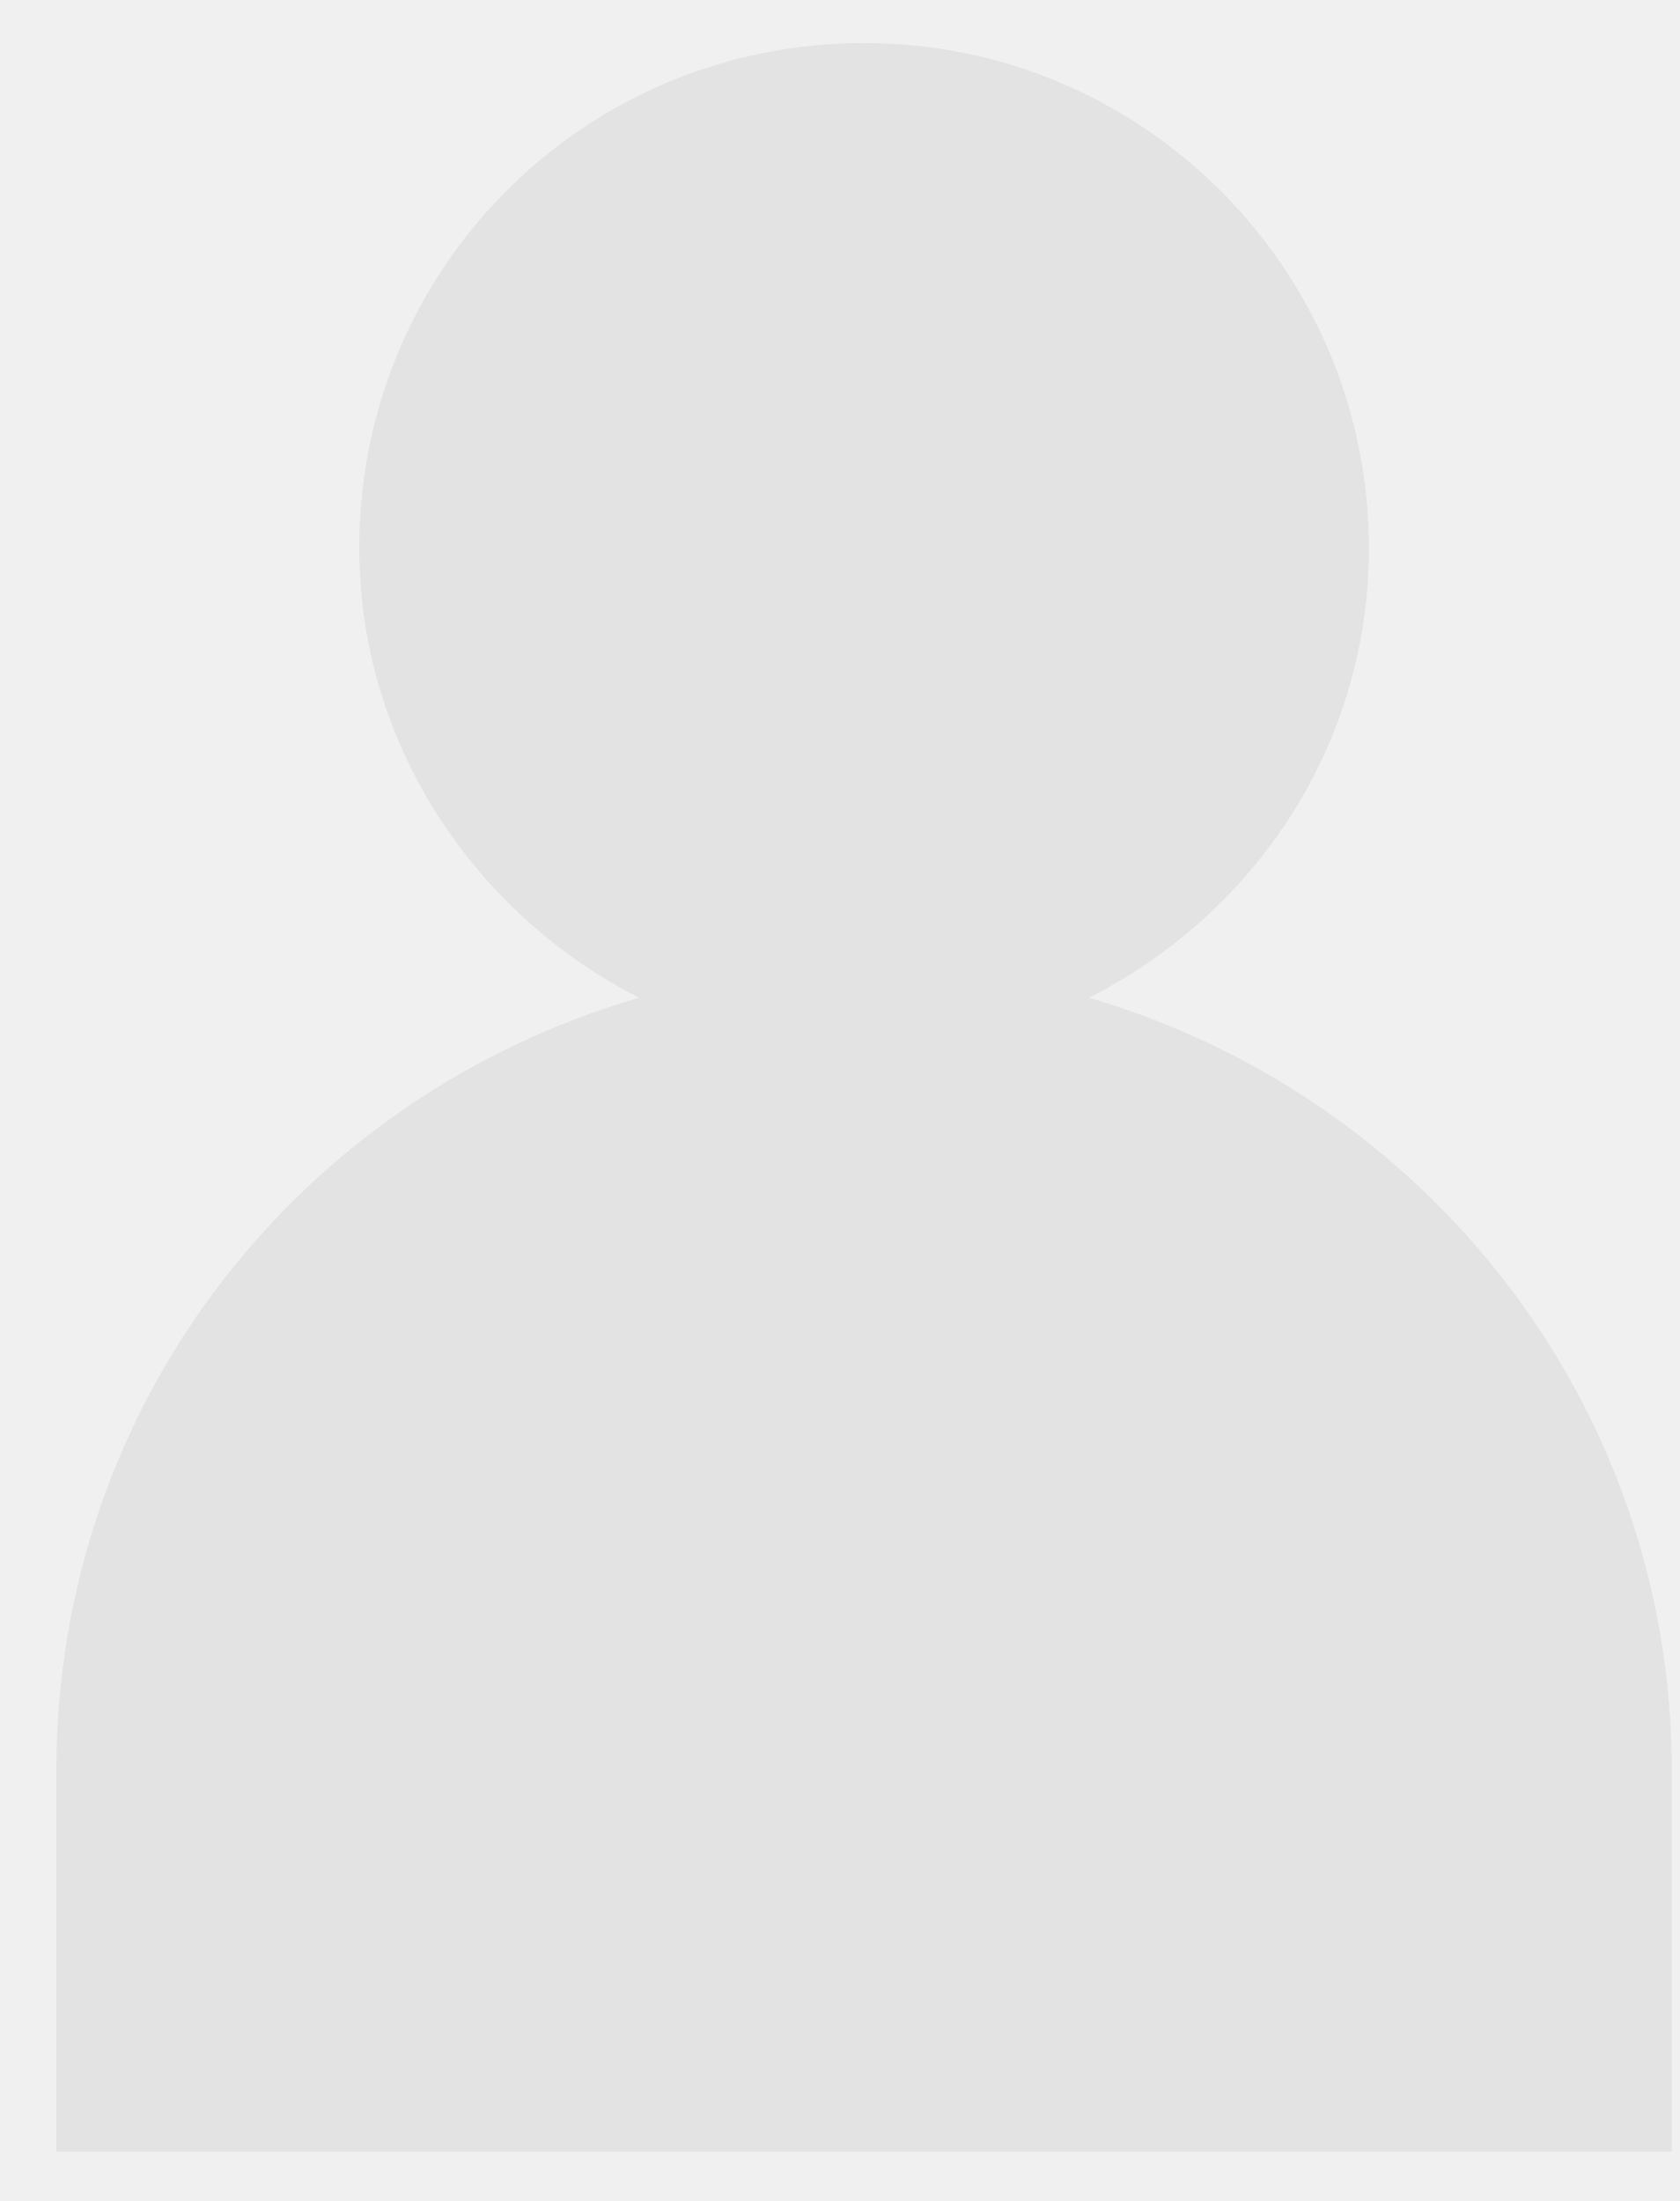
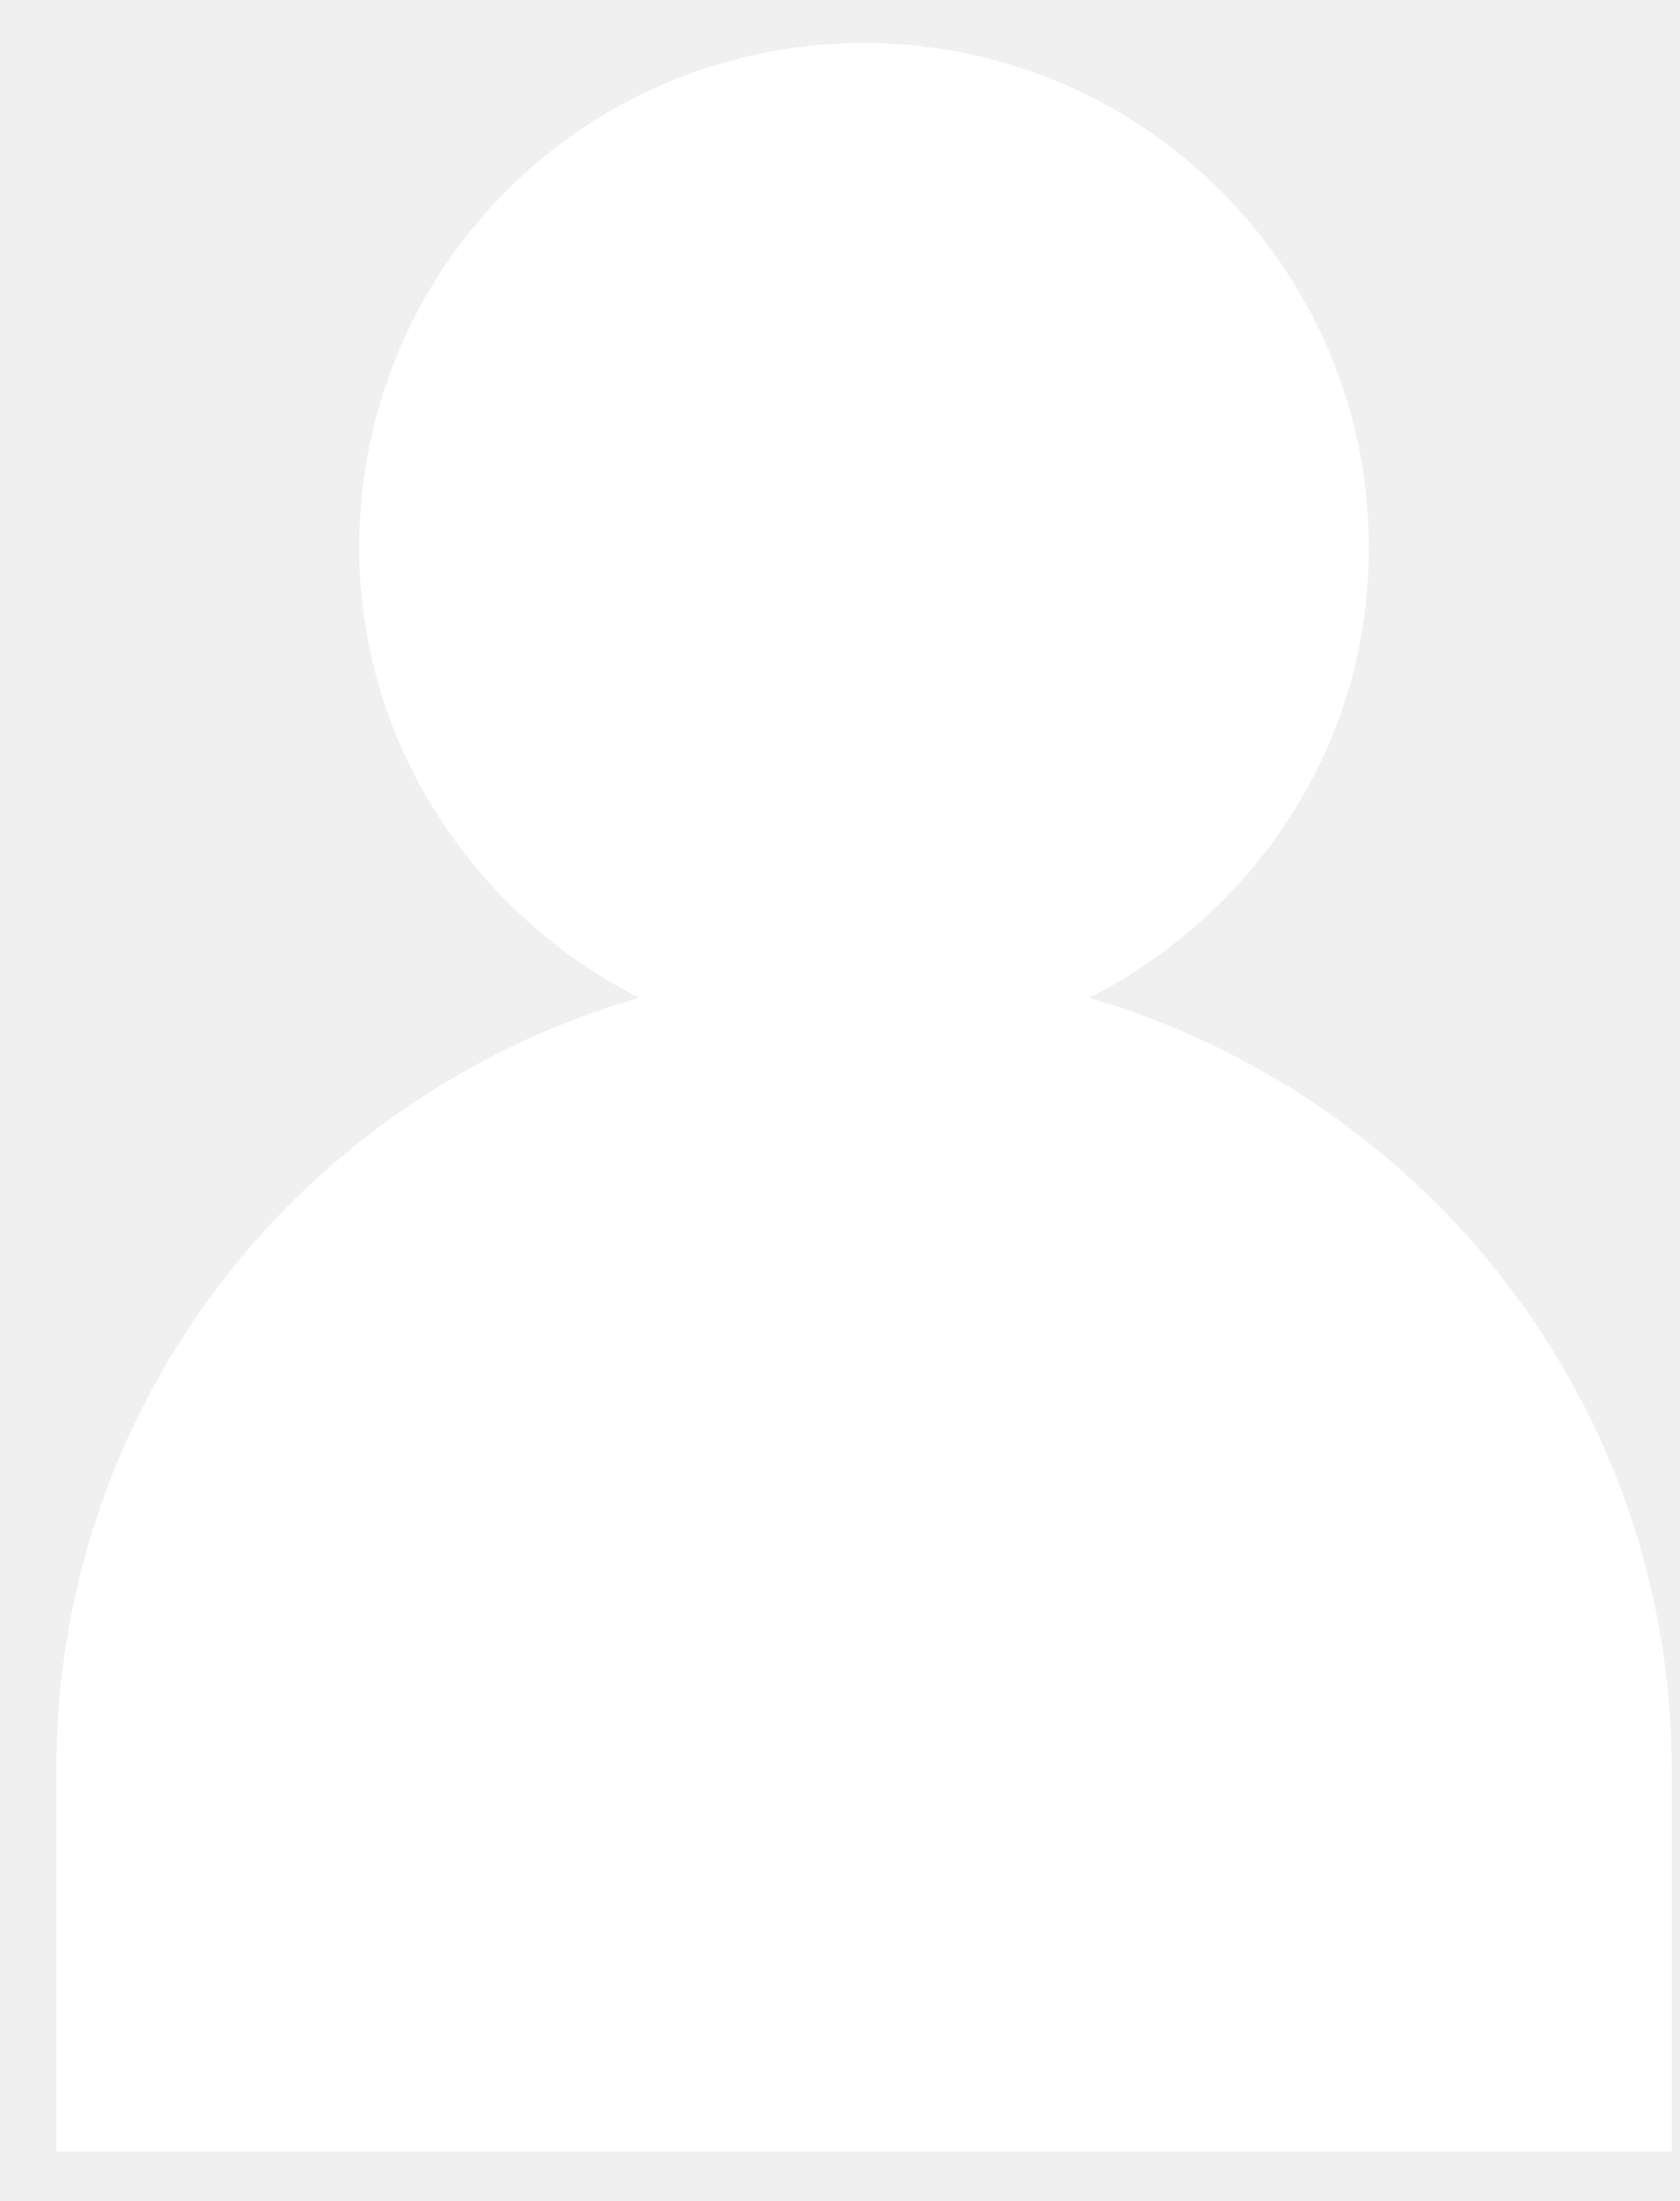
<svg xmlns="http://www.w3.org/2000/svg" width="29" height="38" viewBox="0 0 29 38" fill="none">
-   <path d="M18.801 17.226C21.639 15.782 23.631 12.894 23.631 9.458C23.631 4.677 19.747 0.743 14.916 0.743C10.086 0.743 6.202 4.628 6.202 9.458C6.202 12.844 8.194 15.782 11.032 17.226C5.206 18.919 0.973 24.198 0.973 30.572V37.145H28.86V30.572C28.86 24.198 24.577 18.919 18.801 17.226Z" fill="#E3E3E3" />
+   <path d="M18.801 17.226C21.639 15.782 23.631 12.894 23.631 9.458C23.631 4.677 19.747 0.743 14.916 0.743C10.086 0.743 6.202 4.628 6.202 9.458C6.202 12.844 8.194 15.782 11.032 17.226C5.206 18.919 0.973 24.198 0.973 30.572V37.145H28.86V30.572C28.86 24.198 24.577 18.919 18.801 17.226Z" fill="white" />
</svg>
